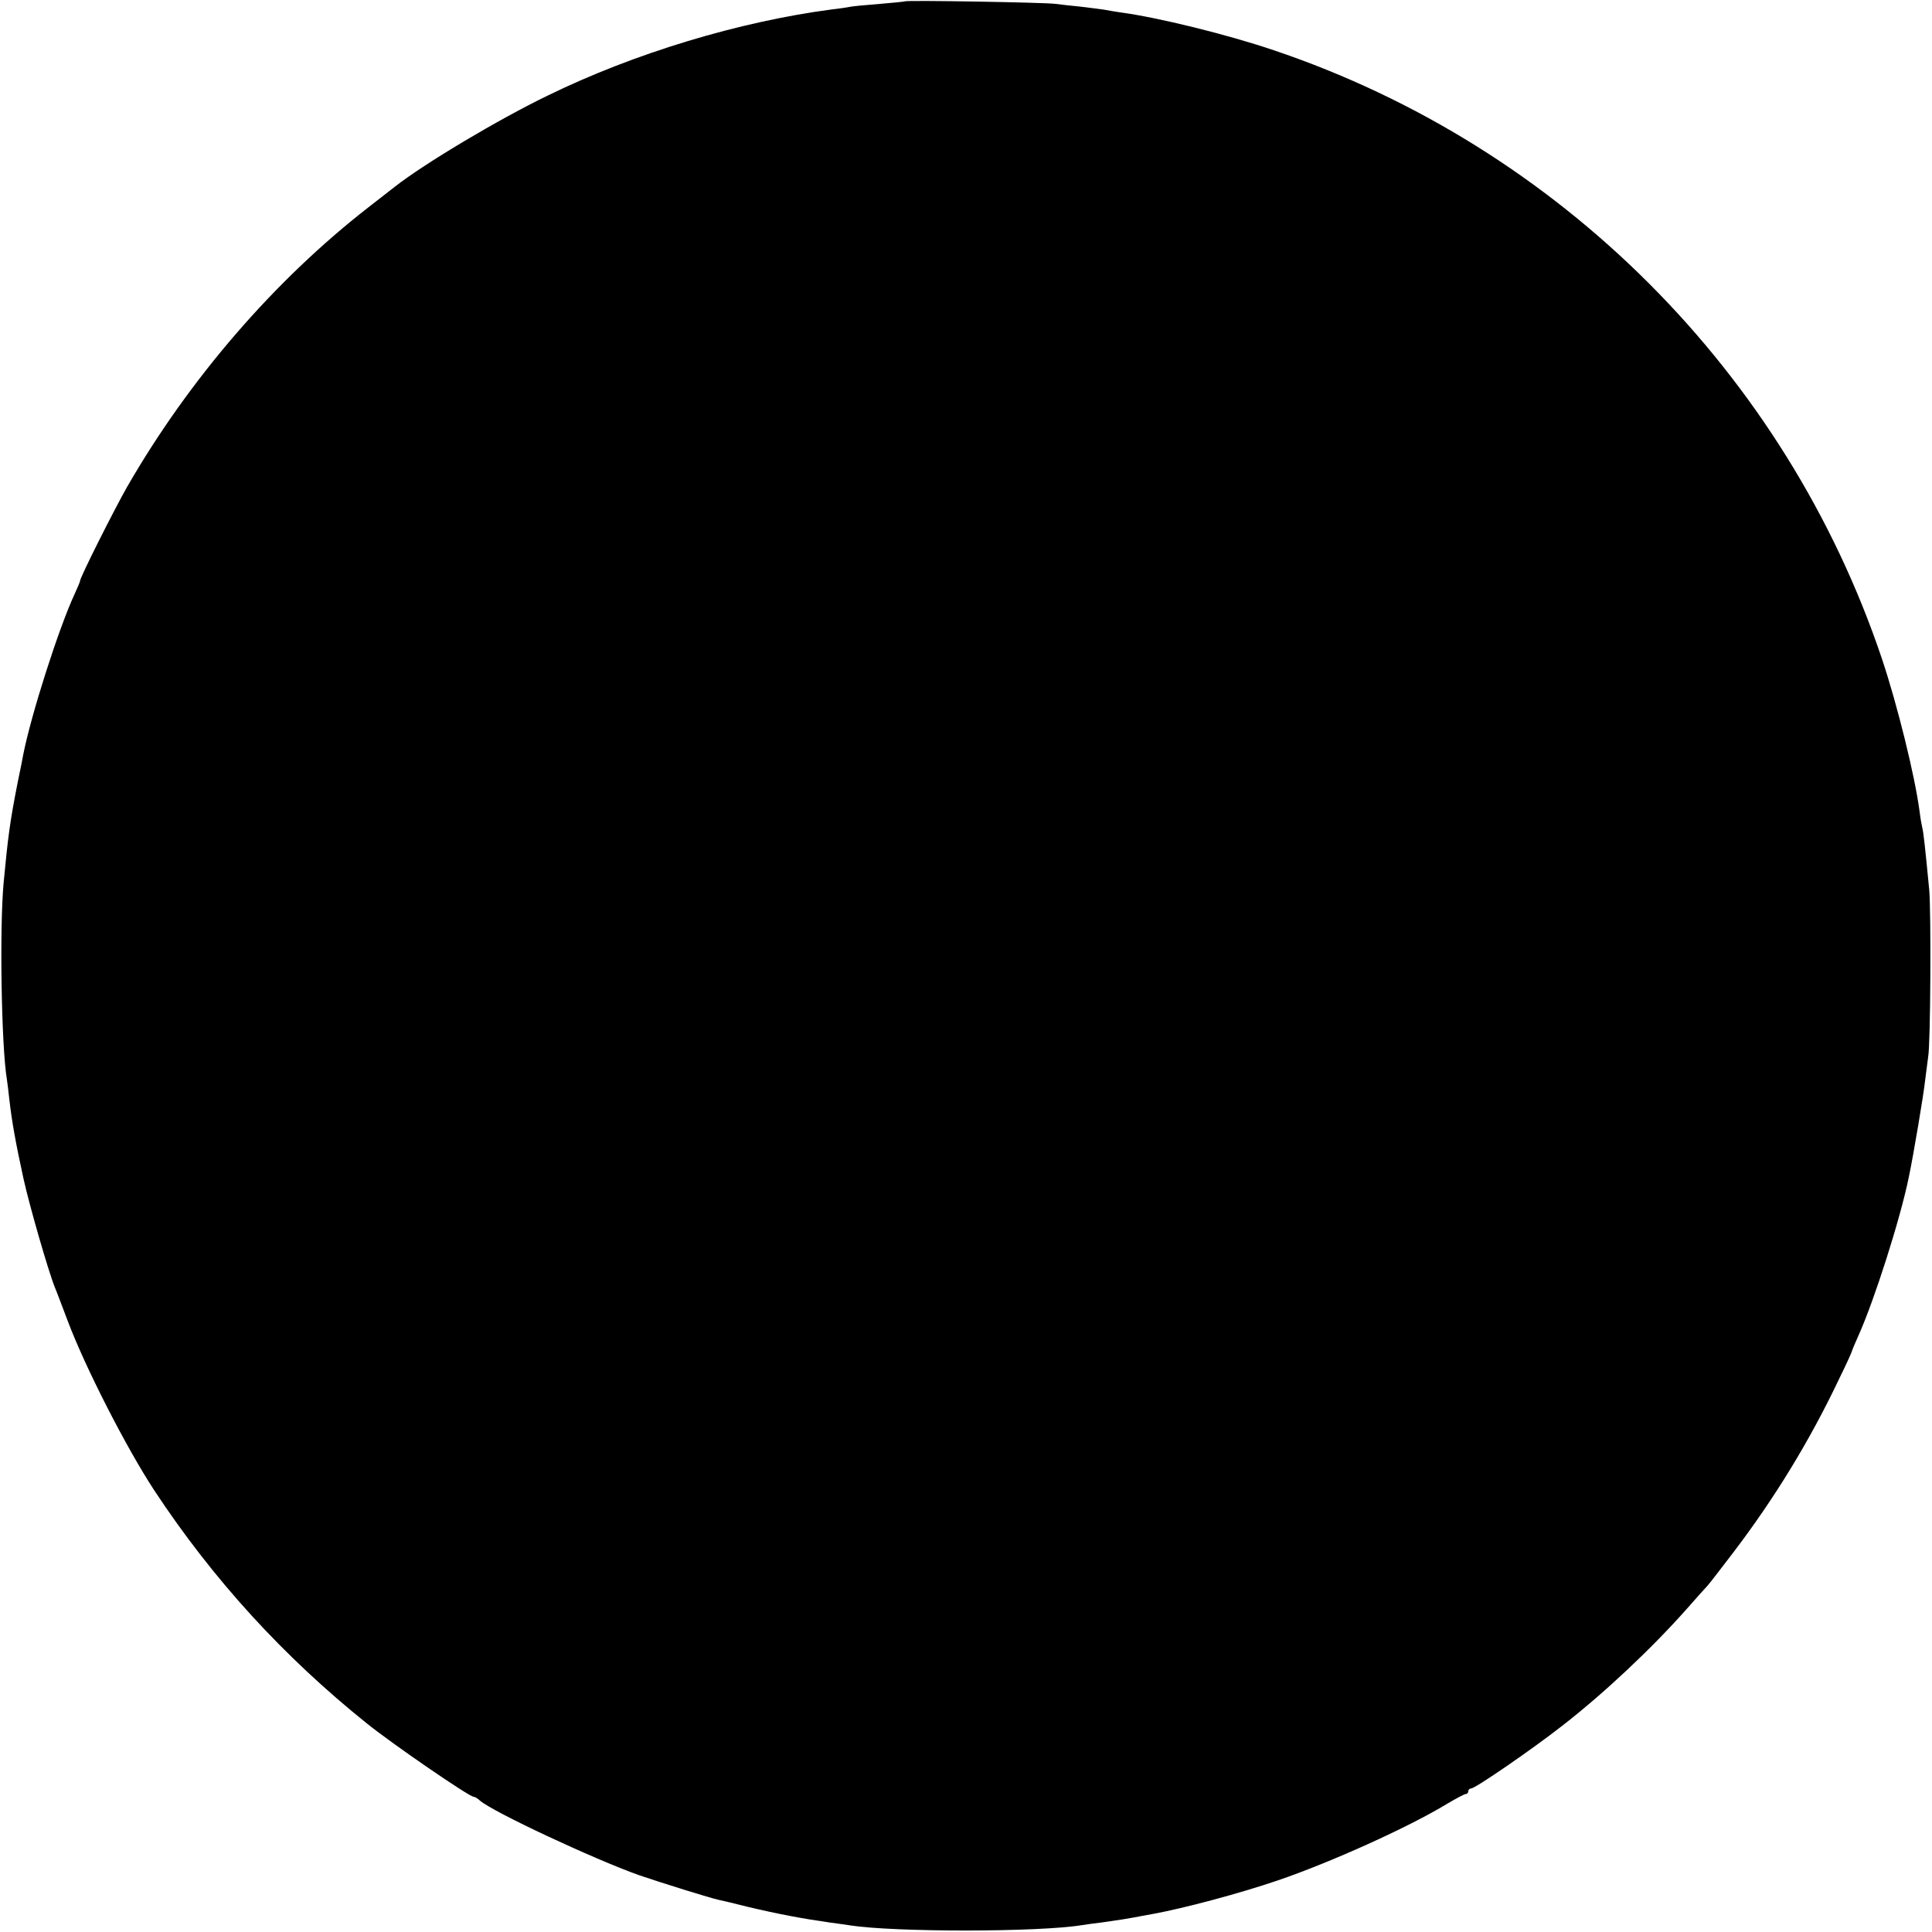
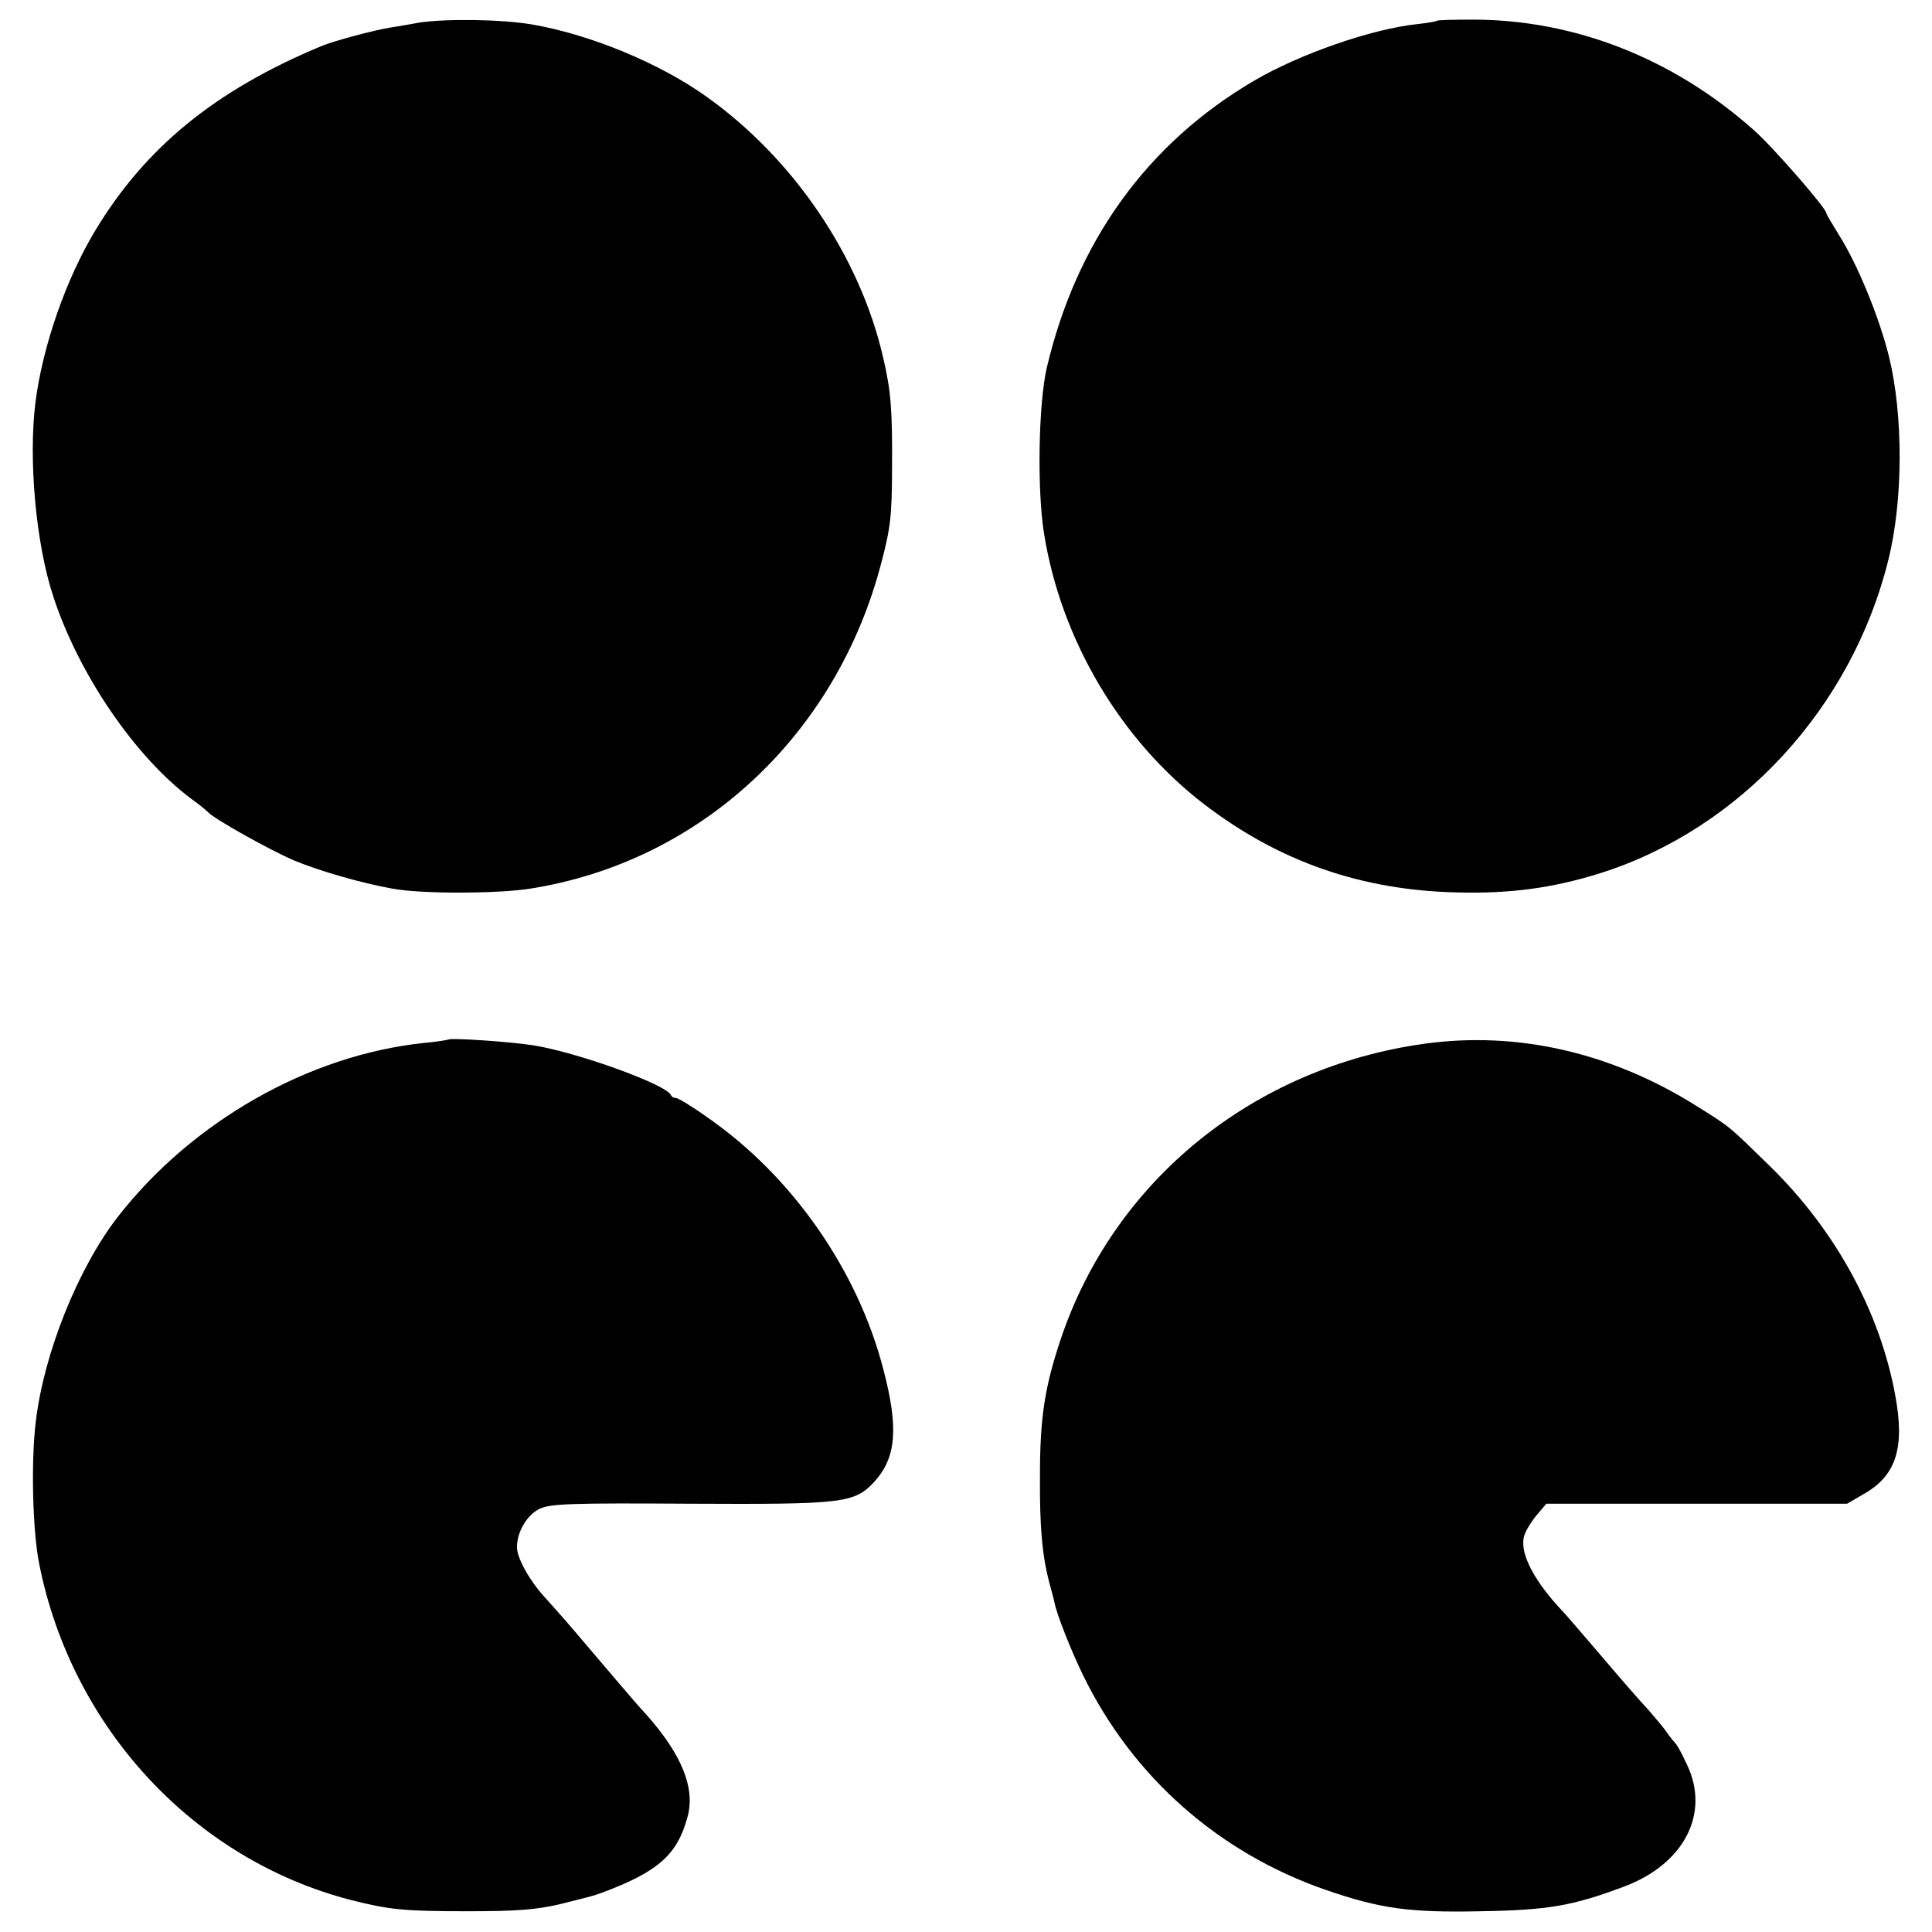
- <svg xmlns="http://www.w3.org/2000/svg" version="1.0" width="700pt" height="700pt" viewBox="0 0 700 700" preserveAspectRatio="xMidYMid meet">
-   <g transform="translate(0,700) scale(0.1,-0.1)" fill="#000000" stroke="none">
-     <path d="M3278 6995 c-1 -1 -42 -5 -89 -9 -47 -4 -95 -8 -105 -10 -10 -2 -41 -7 -69 -10 -335 -44 -715 -158 -1030 -312 -180 -87 -448 -247 -555 -331 -8 -6 -51 -40 -95 -74 -342 -266 -650 -623 -875 -1014 -47 -83 -170 -327 -170 -340 0 -3 -9 -24 -20 -48 -57 -123 -157 -435 -186 -582 -2 -11 -10 -54 -19 -95 -29 -147 -36 -200 -52 -370 -15 -165 -8 -592 12 -711 2 -13 6 -46 9 -74 9 -78 22 -152 51 -285 21 -96 91 -339 114 -395 5 -11 25 -65 46 -120 64 -170 213 -461 314 -615 213 -323 469 -603 771 -845 92 -74 370 -265 386 -265 4 0 15 -6 23 -14 47 -41 413 -212 576 -270 79 -27 261 -84 291 -90 10 -2 57 -13 104 -25 109 -26 200 -43 299 -57 25 -3 57 -8 71 -10 162 -25 683 -25 841 1 13 2 47 7 74 10 71 10 87 13 115 18 14 3 43 8 65 12 115 21 314 74 455 122 188 64 473 192 614 278 32 19 62 35 67 35 5 0 9 5 9 10 0 6 5 10 10 10 15 0 220 141 330 227 152 118 324 280 450 422 36 41 70 79 76 85 6 6 48 61 94 121 150 197 277 405 383 628 26 53 47 99 47 102 0 2 11 28 24 57 57 127 151 421 182 573 17 81 54 301 59 350 4 33 9 71 11 85 9 47 11 525 4 605 -15 157 -21 210 -25 225 -2 8 -7 35 -10 60 -17 129 -80 384 -136 552 -348 1036 -1168 1857 -2204 2206 -168 57 -420 119 -555 137 -19 3 -46 7 -60 10 -13 2 -52 7 -86 11 -33 3 -74 8 -90 10 -33 5 -540 14 -546 9z" />
+ <svg xmlns="http://www.w3.org/2000/svg" version="1.0" width="512pt" height="512pt" viewBox="0 0 512 512" preserveAspectRatio="xMidYMid meet">
+   <g transform="translate(0,512) scale(0.1,-0.1)" fill="#000000" stroke="none">
+     <path d="M1110 5060 c-25 -5 -58 -10 -75 -13 -45 -7 -152 -36 -183 -49 -281 -117 -466 -268 -599 -488 -78 -129 -140 -307 -159 -456 -19 -150 1 -375 47 -514 67 -206 217 -426 366 -537 21 -15 40 -31 43 -34 13 -17 167 -103 231 -130 68 -28 176 -59 259 -74 74 -14 276 -14 365 0 451 71 812 406 931 865 24 91 28 125 28 255 1 149 -3 199 -23 285 -61 269 -238 530 -469 694 -123 88 -306 164 -461 191 -82 14 -228 16 -301 5z" />
+     <path d="M3808 5065 c-2 -2 -25 -6 -53 -9 -121 -13 -310 -79 -430 -149 -284 -166 -472 -426 -551 -762 -22 -96 -26 -324 -7 -440 45 -281 203 -547 425 -717 199 -152 416 -227 668 -233 142 -4 257 12 381 51 370 117 666 438 763 829 40 159 40 385 2 540 -26 105 -84 246 -133 323 -18 29 -33 54 -33 57 0 13 -142 176 -192 220 -213 190 -475 293 -745 293 -50 0 -93 -1 -95 -3z" />
+     <path d="M1188 2365 c-2 -1 -31 -6 -65 -9 -305 -32 -614 -208 -811 -461 -105 -136 -195 -359 -217 -541 -13 -104 -9 -290 9 -379 86 -433 409 -782 825 -890 103 -26 140 -30 311 -30 129 0 182 4 245 19 92 23 84 21 110 30 150 56 200 101 227 201 21 76 -15 165 -109 271 -16 17 -47 53 -70 80 -23 27 -51 60 -63 74 -12 14 -40 47 -63 74 -23 27 -57 65 -75 85 -39 43 -72 102 -72 131 0 41 27 86 61 102 29 13 86 15 394 13 409 -2 439 1 492 58 58 64 65 142 24 298 -68 263 -242 513 -468 669 -39 28 -76 50 -81 50 -6 0 -12 3 -14 8 -12 28 -250 114 -366 132 -66 10 -218 20 -224 15z" />
+     <path d="M3775 2354 c-454 -63 -823 -363 -964 -783 -42 -126 -55 -206 -55 -361 -1 -137 6 -213 25 -285 6 -22 12 -44 13 -50 6 -32 43 -126 76 -194 132 -271 361 -472 645 -570 143 -49 219 -60 410 -56 177 3 242 14 378 65 161 60 230 195 167 325 -13 28 -26 52 -30 55 -3 3 -13 15 -22 28 -8 12 -31 39 -49 60 -19 20 -75 84 -124 142 -50 58 -95 111 -102 118 -76 80 -114 152 -105 197 2 13 17 38 32 57 l28 33 398 0 399 0 48 28 c82 48 105 121 80 257 -40 222 -158 439 -333 610 -110 107 -101 101 -194 159 -226 142 -475 199 -721 165z" />
  </g>
</svg>
